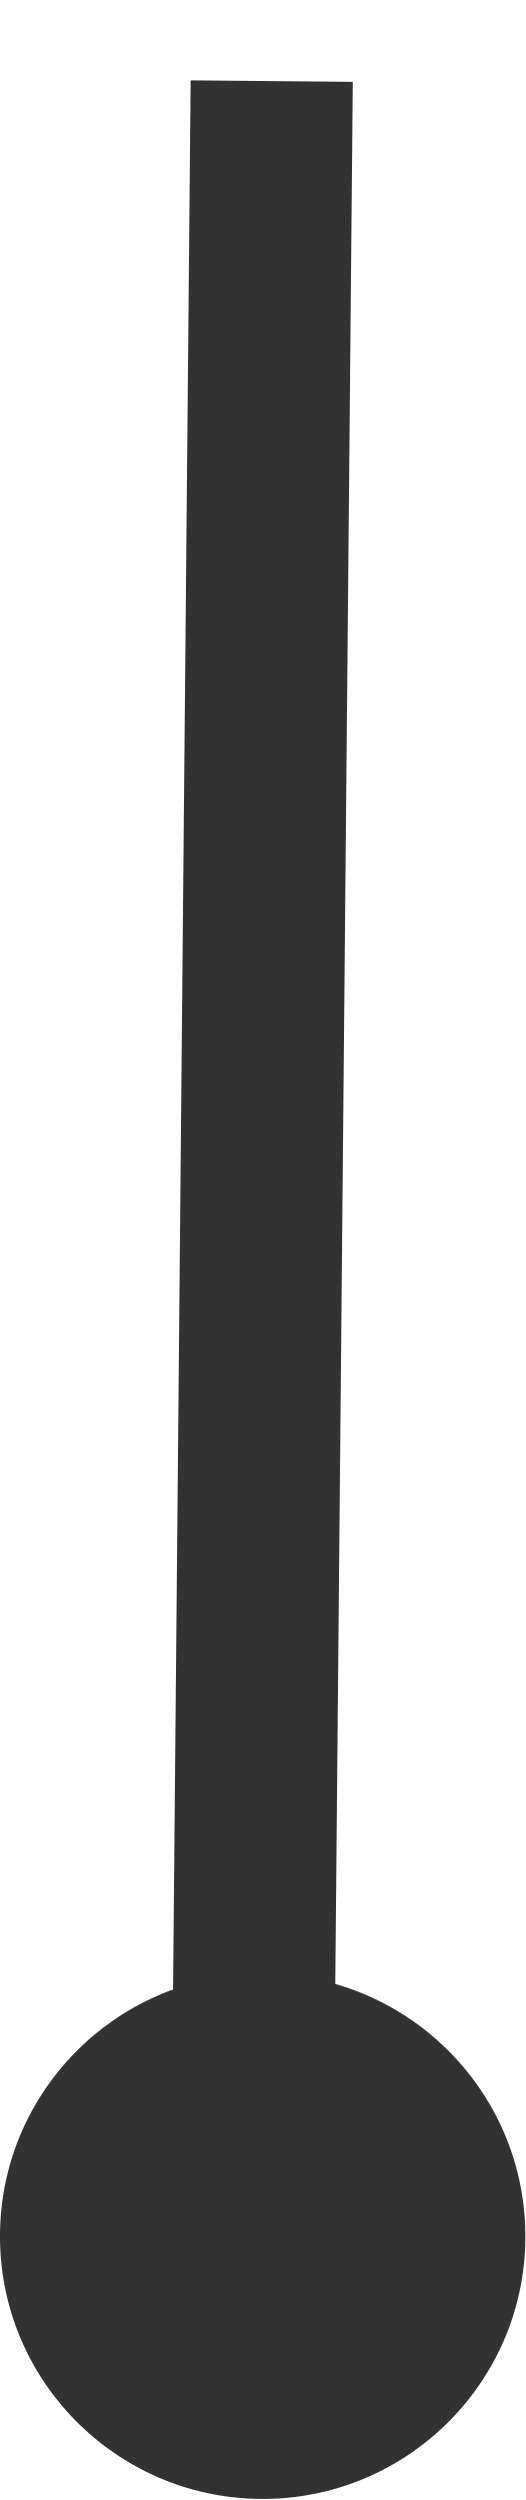
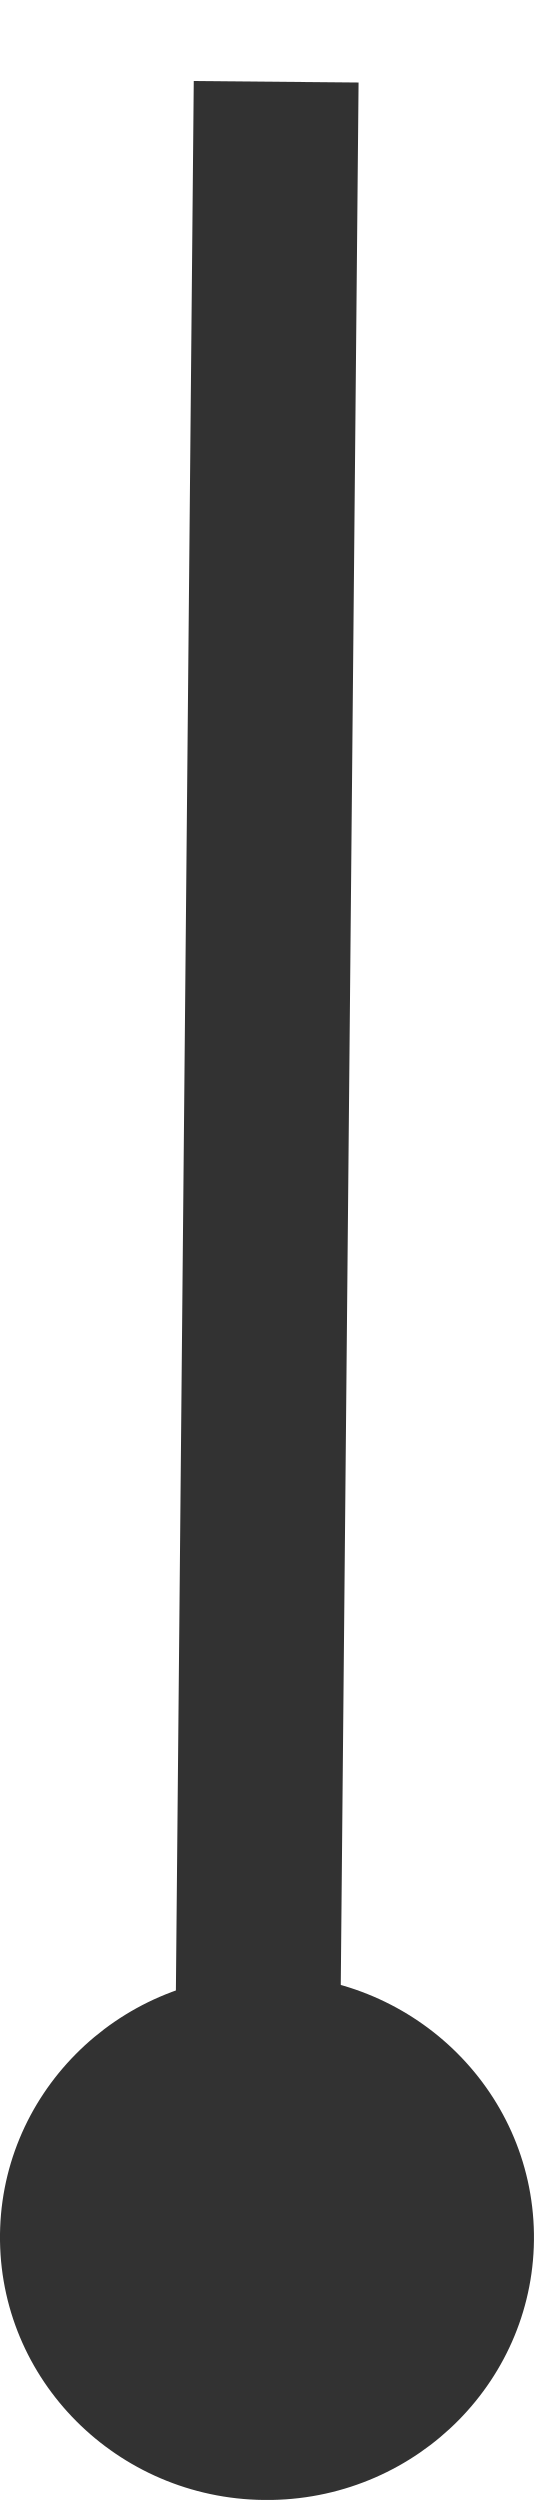
- <svg xmlns="http://www.w3.org/2000/svg" width="3.991" height="18.993" id="svg3021" version="1.1">
+ <svg xmlns="http://www.w3.org/2000/svg" width="4.712" height="22.062" id="svg3021" version="1.1">
  <defs id="defs3023" />
-   <g id="layer1" transform="translate(-5.527723,3.024272)">
-     <path transform="matrix(0,0.5867101,-0.6328088,0,12.23174,10.97286)" d="M 8.514,7.396 C 8.541,9.137 7.039,10.569 5.161,10.594 3.283,10.618 1.739,9.227 1.712,7.485 1.686,5.744 3.187,4.312 5.065,4.287 6.938,4.263 8.479,5.647 8.514,7.383" id="path3003" style="fill:#323232;fill-opacity:1;stroke:none" />
-     <path id="path3789" d="M 7.592,-2.408 C 7.455,12.478 7.455,12.478 7.455,12.478" style="fill:none;stroke:#323232;stroke-width:1.232;stroke-linecap:butt;stroke-linejoin:miter;stroke-miterlimit:3.8;stroke-opacity:1;stroke-dasharray:none" />
+   <g id="layer1" transform="translate(-5.167327,4.561878)">
+     <g id="g3280" transform="matrix(1.1806,0,0,1.161293,-1.358705,-1.04389)">
+       <g id="g3284">
+         <path transform="matrix(0,0.5867101,-0.6328088,0,12.23174,10.97286)" d="M 8.514,7.396 C 8.541,9.137 7.039,10.569 5.161,10.594 3.283,10.618 1.739,9.227 1.712,7.485 1.686,5.744 3.187,4.312 5.065,4.287 6.938,4.263 8.479,5.647 8.514,7.383" id="path3003" style="fill:#323232;fill-opacity:1;stroke:none" />
+         <path id="path3789" d="M 7.592,-2.408 C 7.455,12.478 7.455,12.478 7.455,12.478" style="fill:none;stroke:#323232;stroke-width:1.232;stroke-linecap:butt;stroke-linejoin:miter;stroke-miterlimit:3.8;stroke-opacity:1;stroke-dasharray:none" />
+       </g>
+     </g>
  </g>
</svg>
